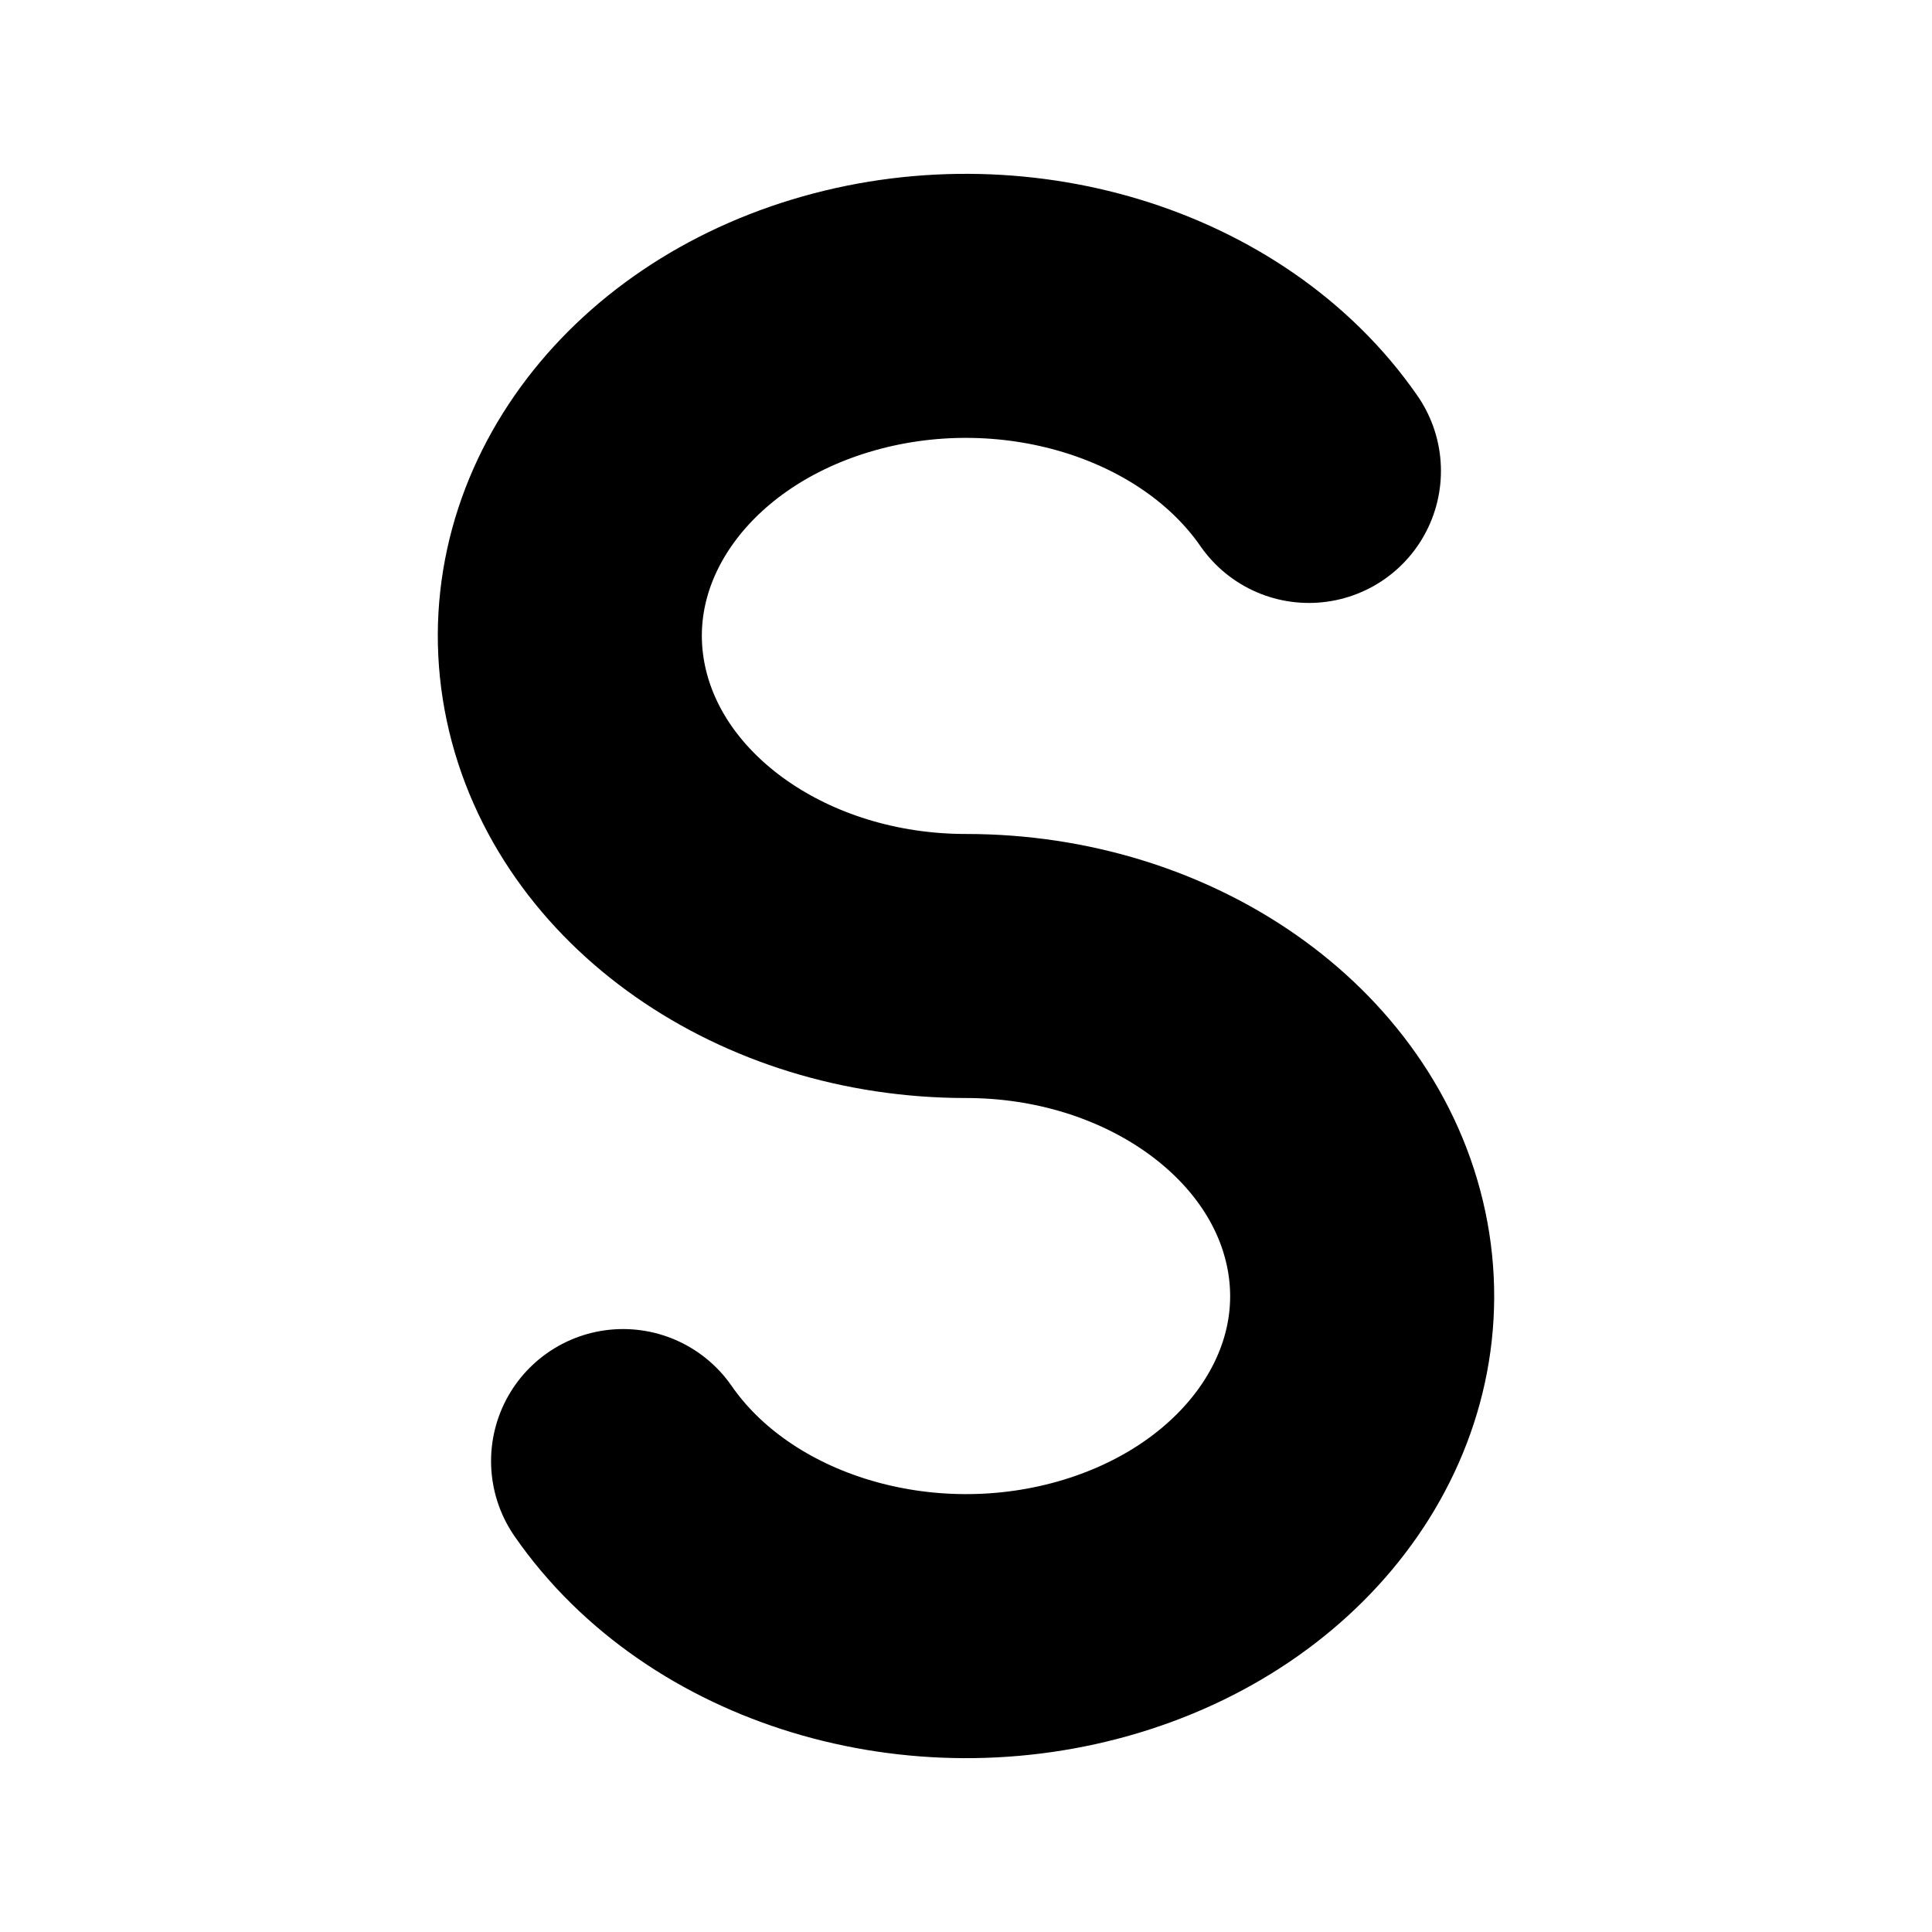
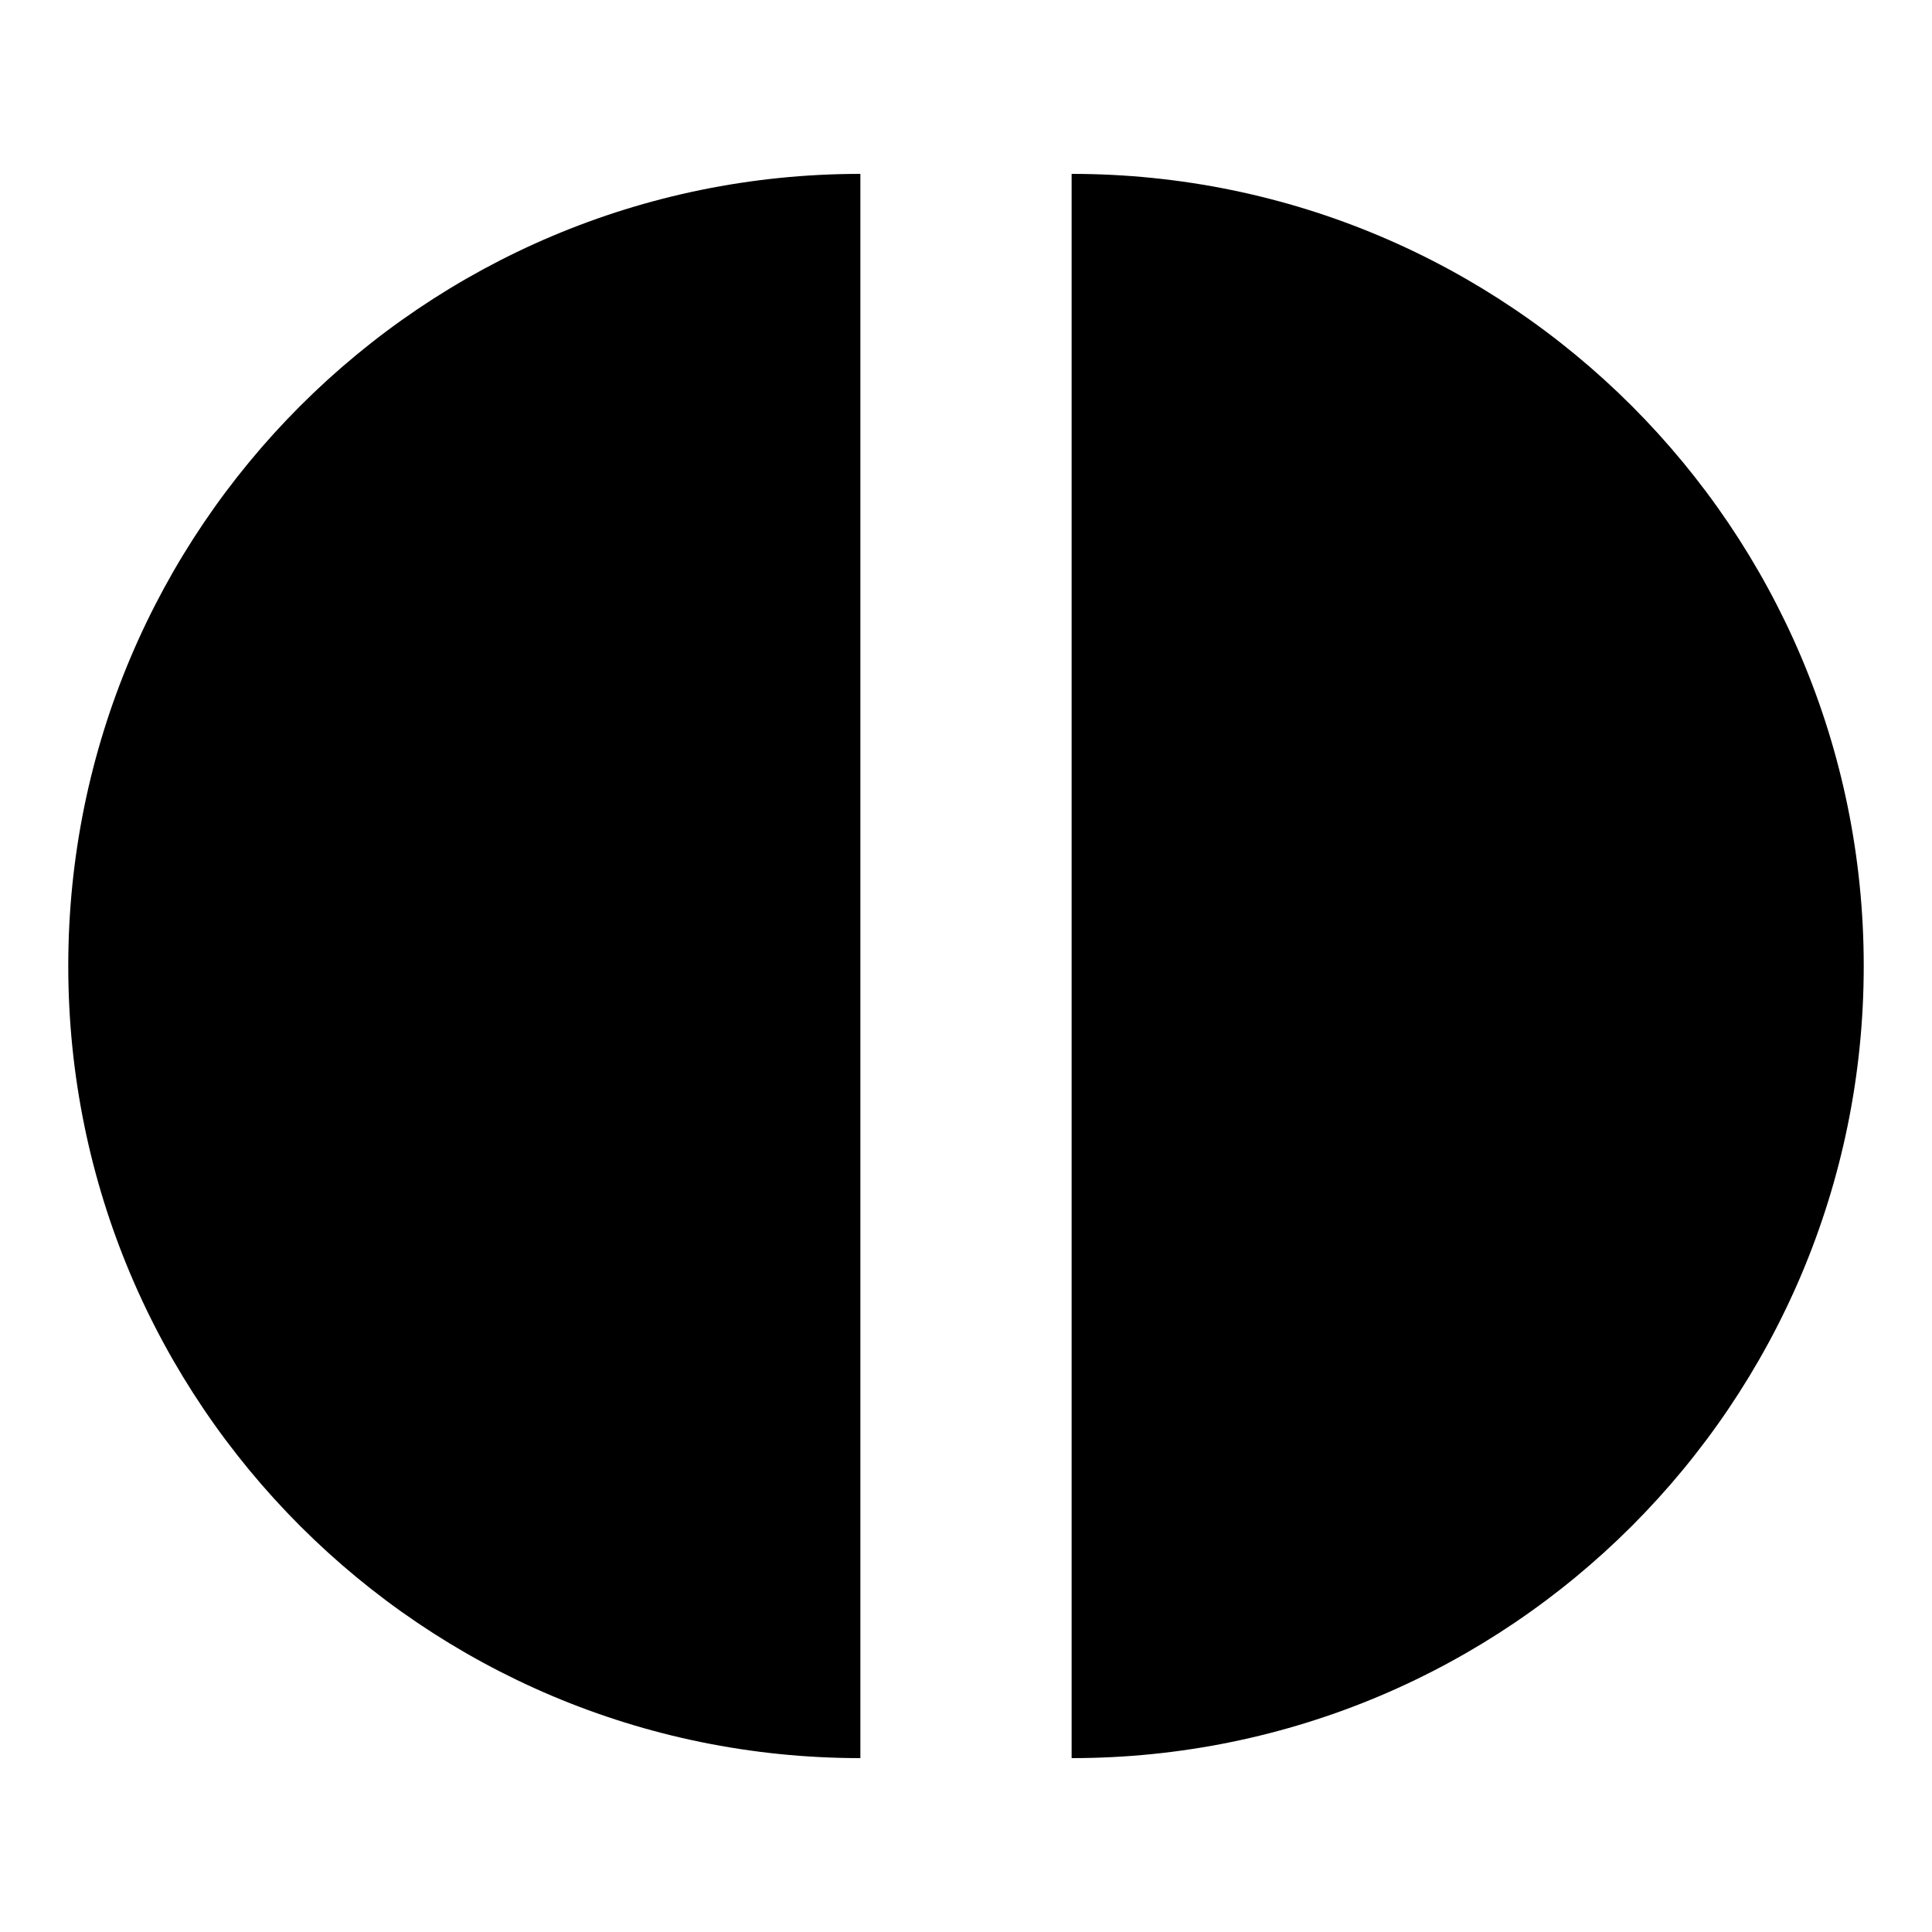
<svg xmlns="http://www.w3.org/2000/svg" width="512" height="512" viewBox="0 0 512 512">
-   <g transform="translate(256 256) scale(4.373333) translate(-50 -50)">
-     <path d="M70.78 20A24 20 0 1 0 50 50A24 20 0 1 1 29.22 80" fill="none" stroke="#000000" stroke-width="16" stroke-linecap="round" />
-   </g>
+   <path d="M228.01 46.08A209.92 209.92 0 0 0 228.01 465.92Z" fill="#000000" />
+   <path d="M283.99 46.08A209.92 209.92 0 0 1 283.99 465.92Z" fill="#000000" />
</svg>
